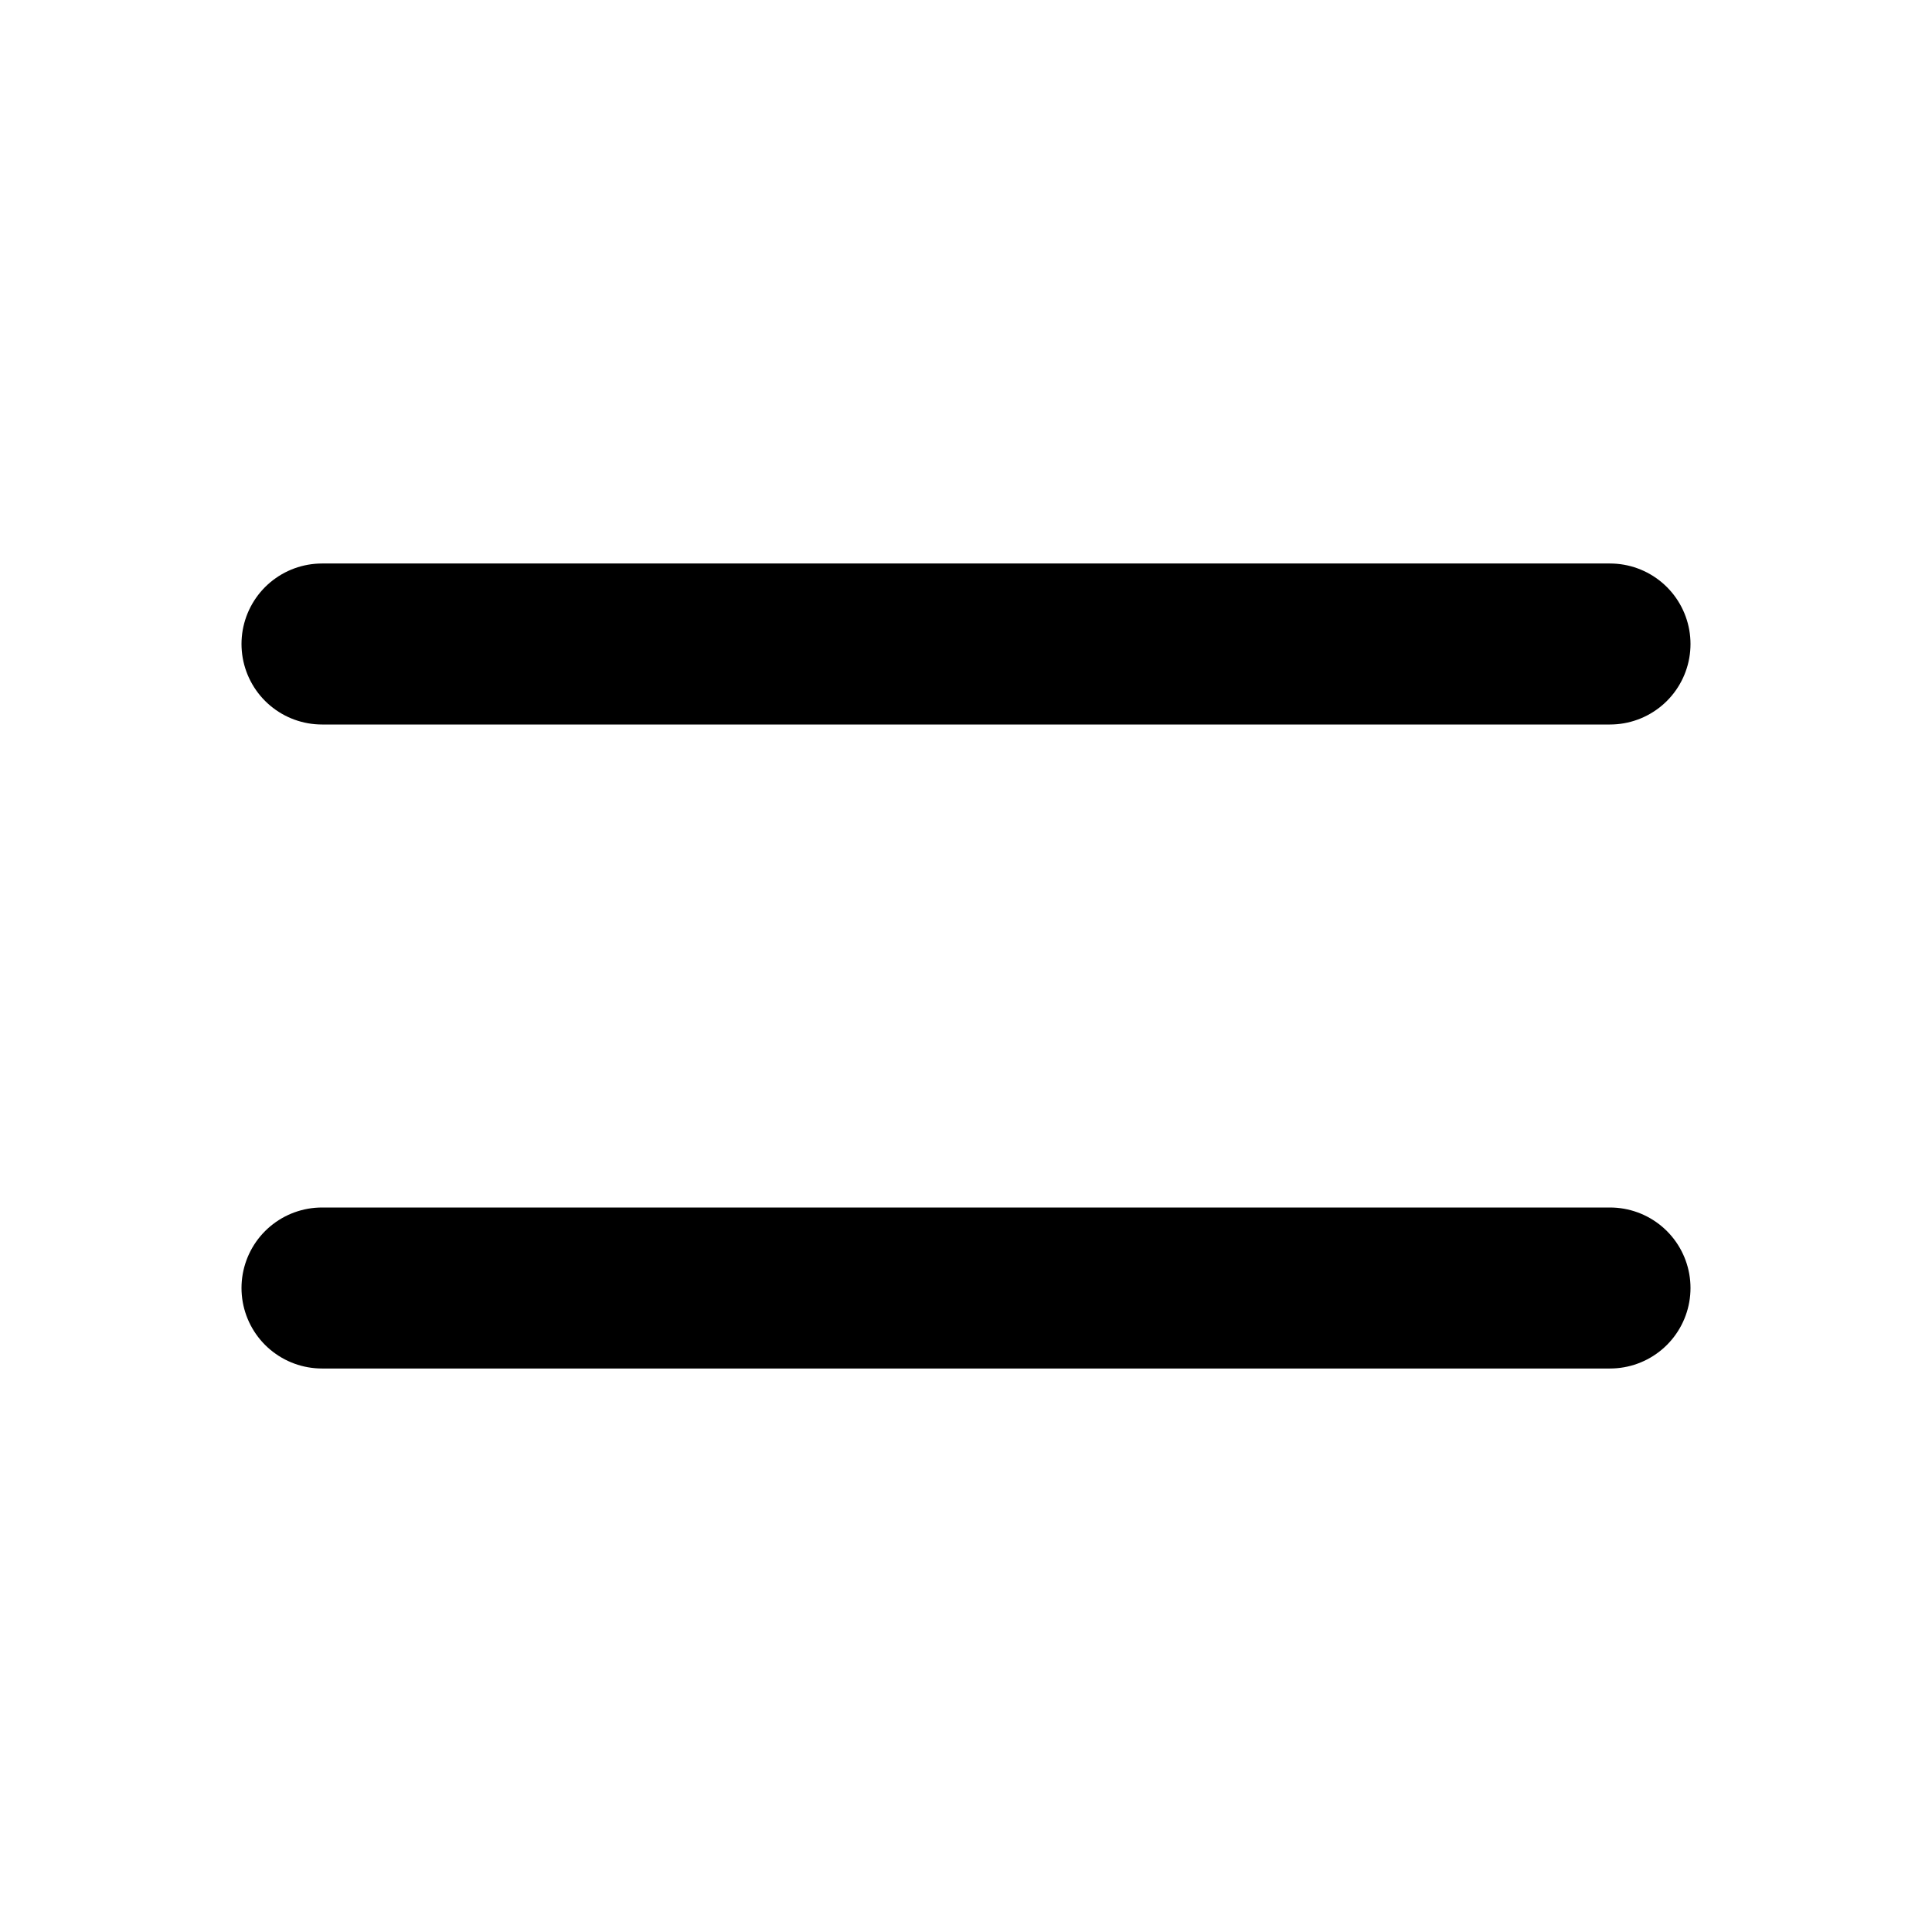
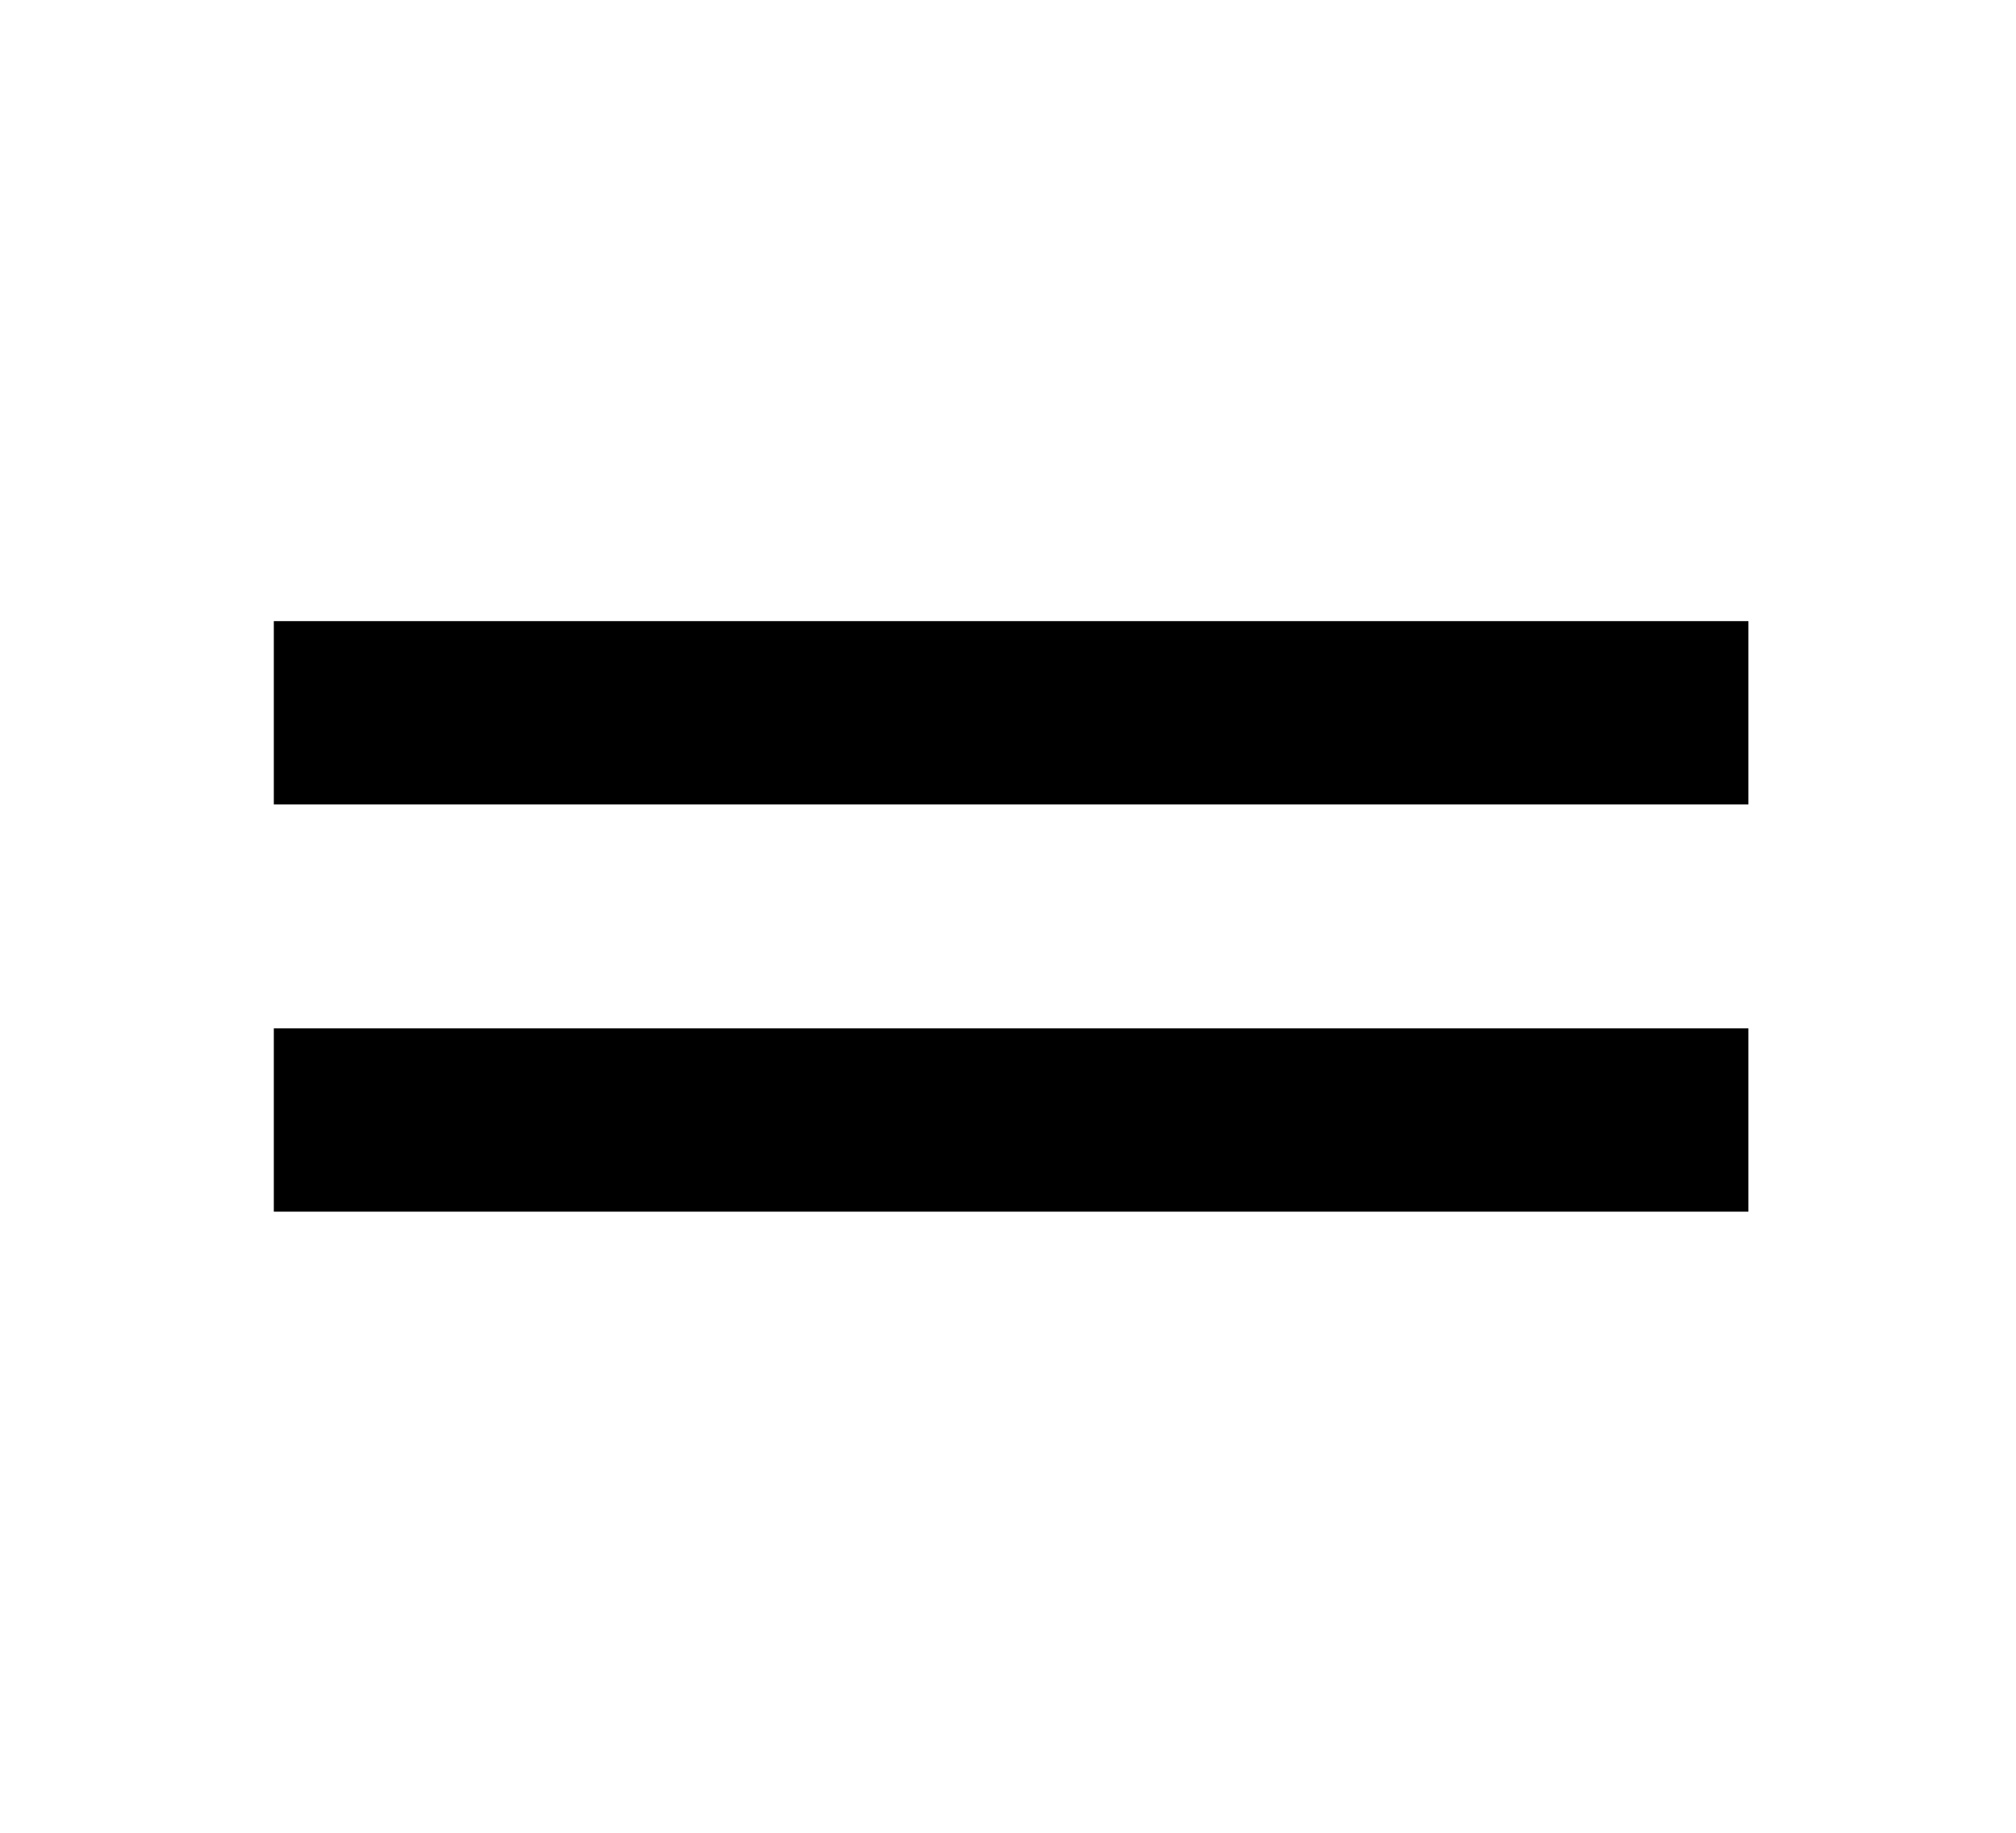
- <svg xmlns="http://www.w3.org/2000/svg" class="w-6 h-6" fill="none" stroke="currentColor" viewBox="0 0 24 24">
-   <path stroke-linecap="round" stroke-linejoin="round" stroke-width="2" d="M4 8h16M4 16h16" />
+ <svg xmlns="http://www.w3.org/2000/svg" viewBox="0 0 22 20" fill="none">
+   <path d="M2.988 7.778H19.08" stroke="currentColor" stroke-width="2" />
+   <path d="M2.988 12.222H19.08" stroke="currentColor" stroke-width="2" />
</svg>
